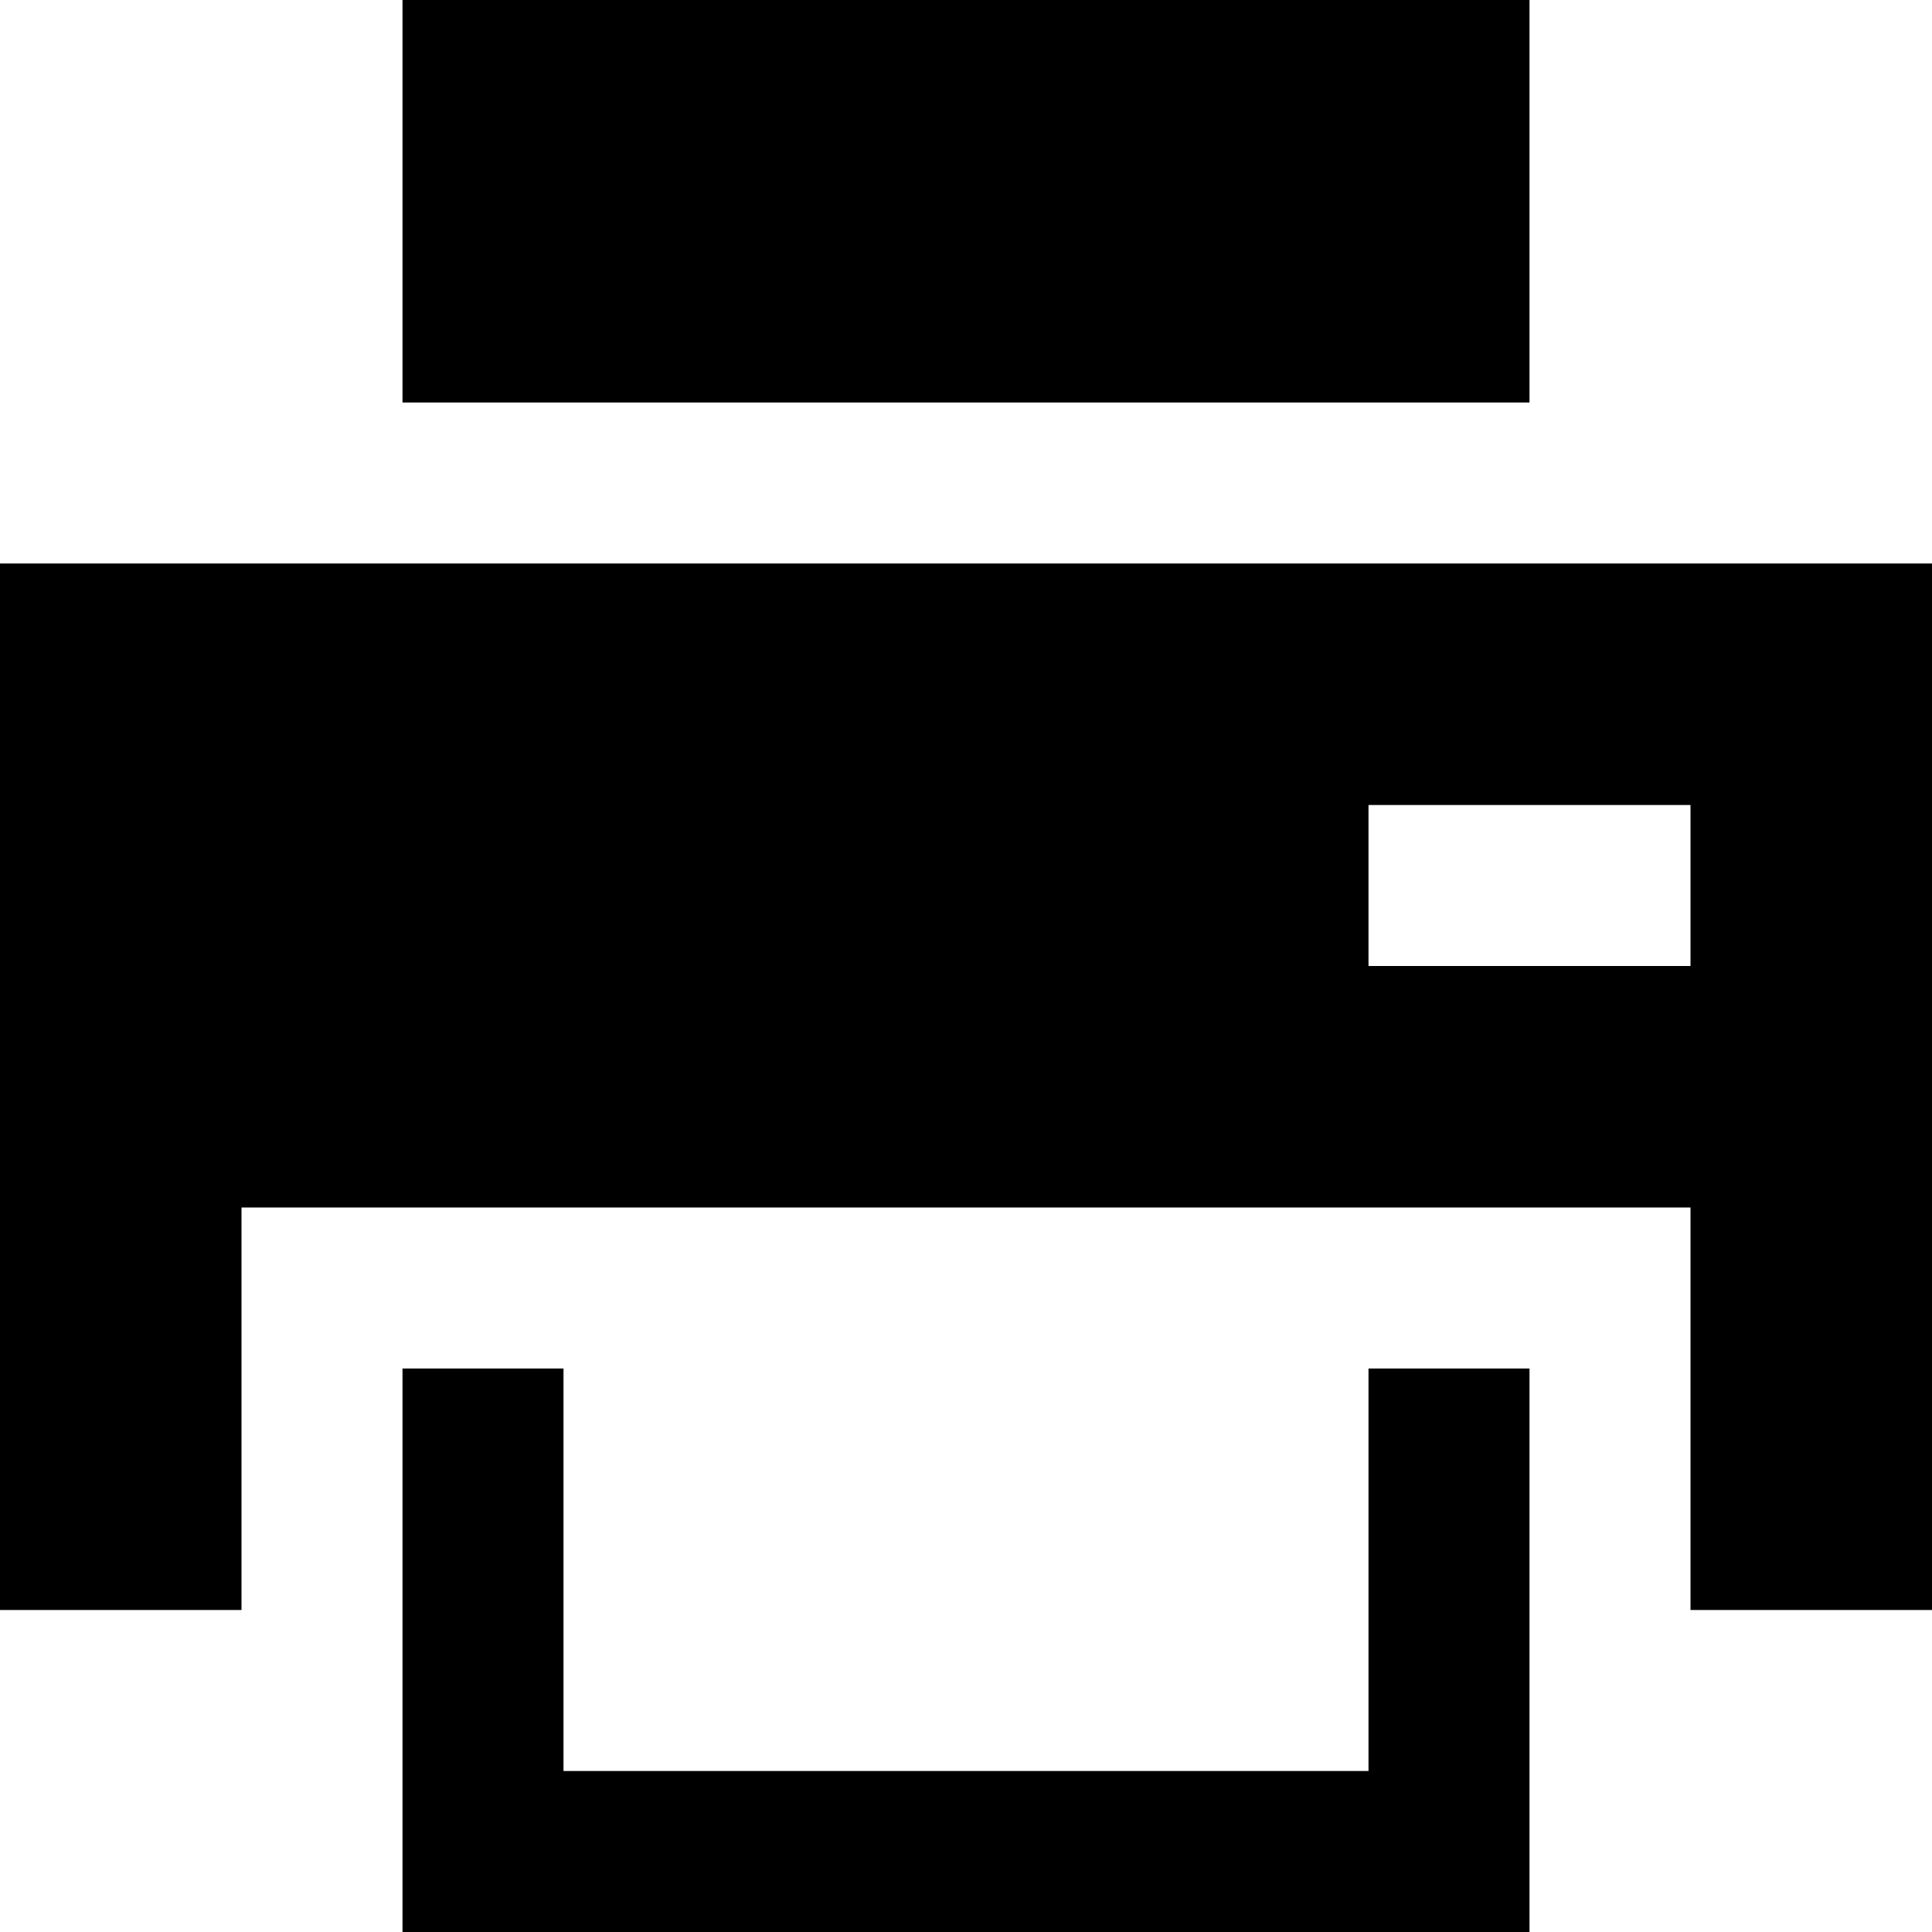
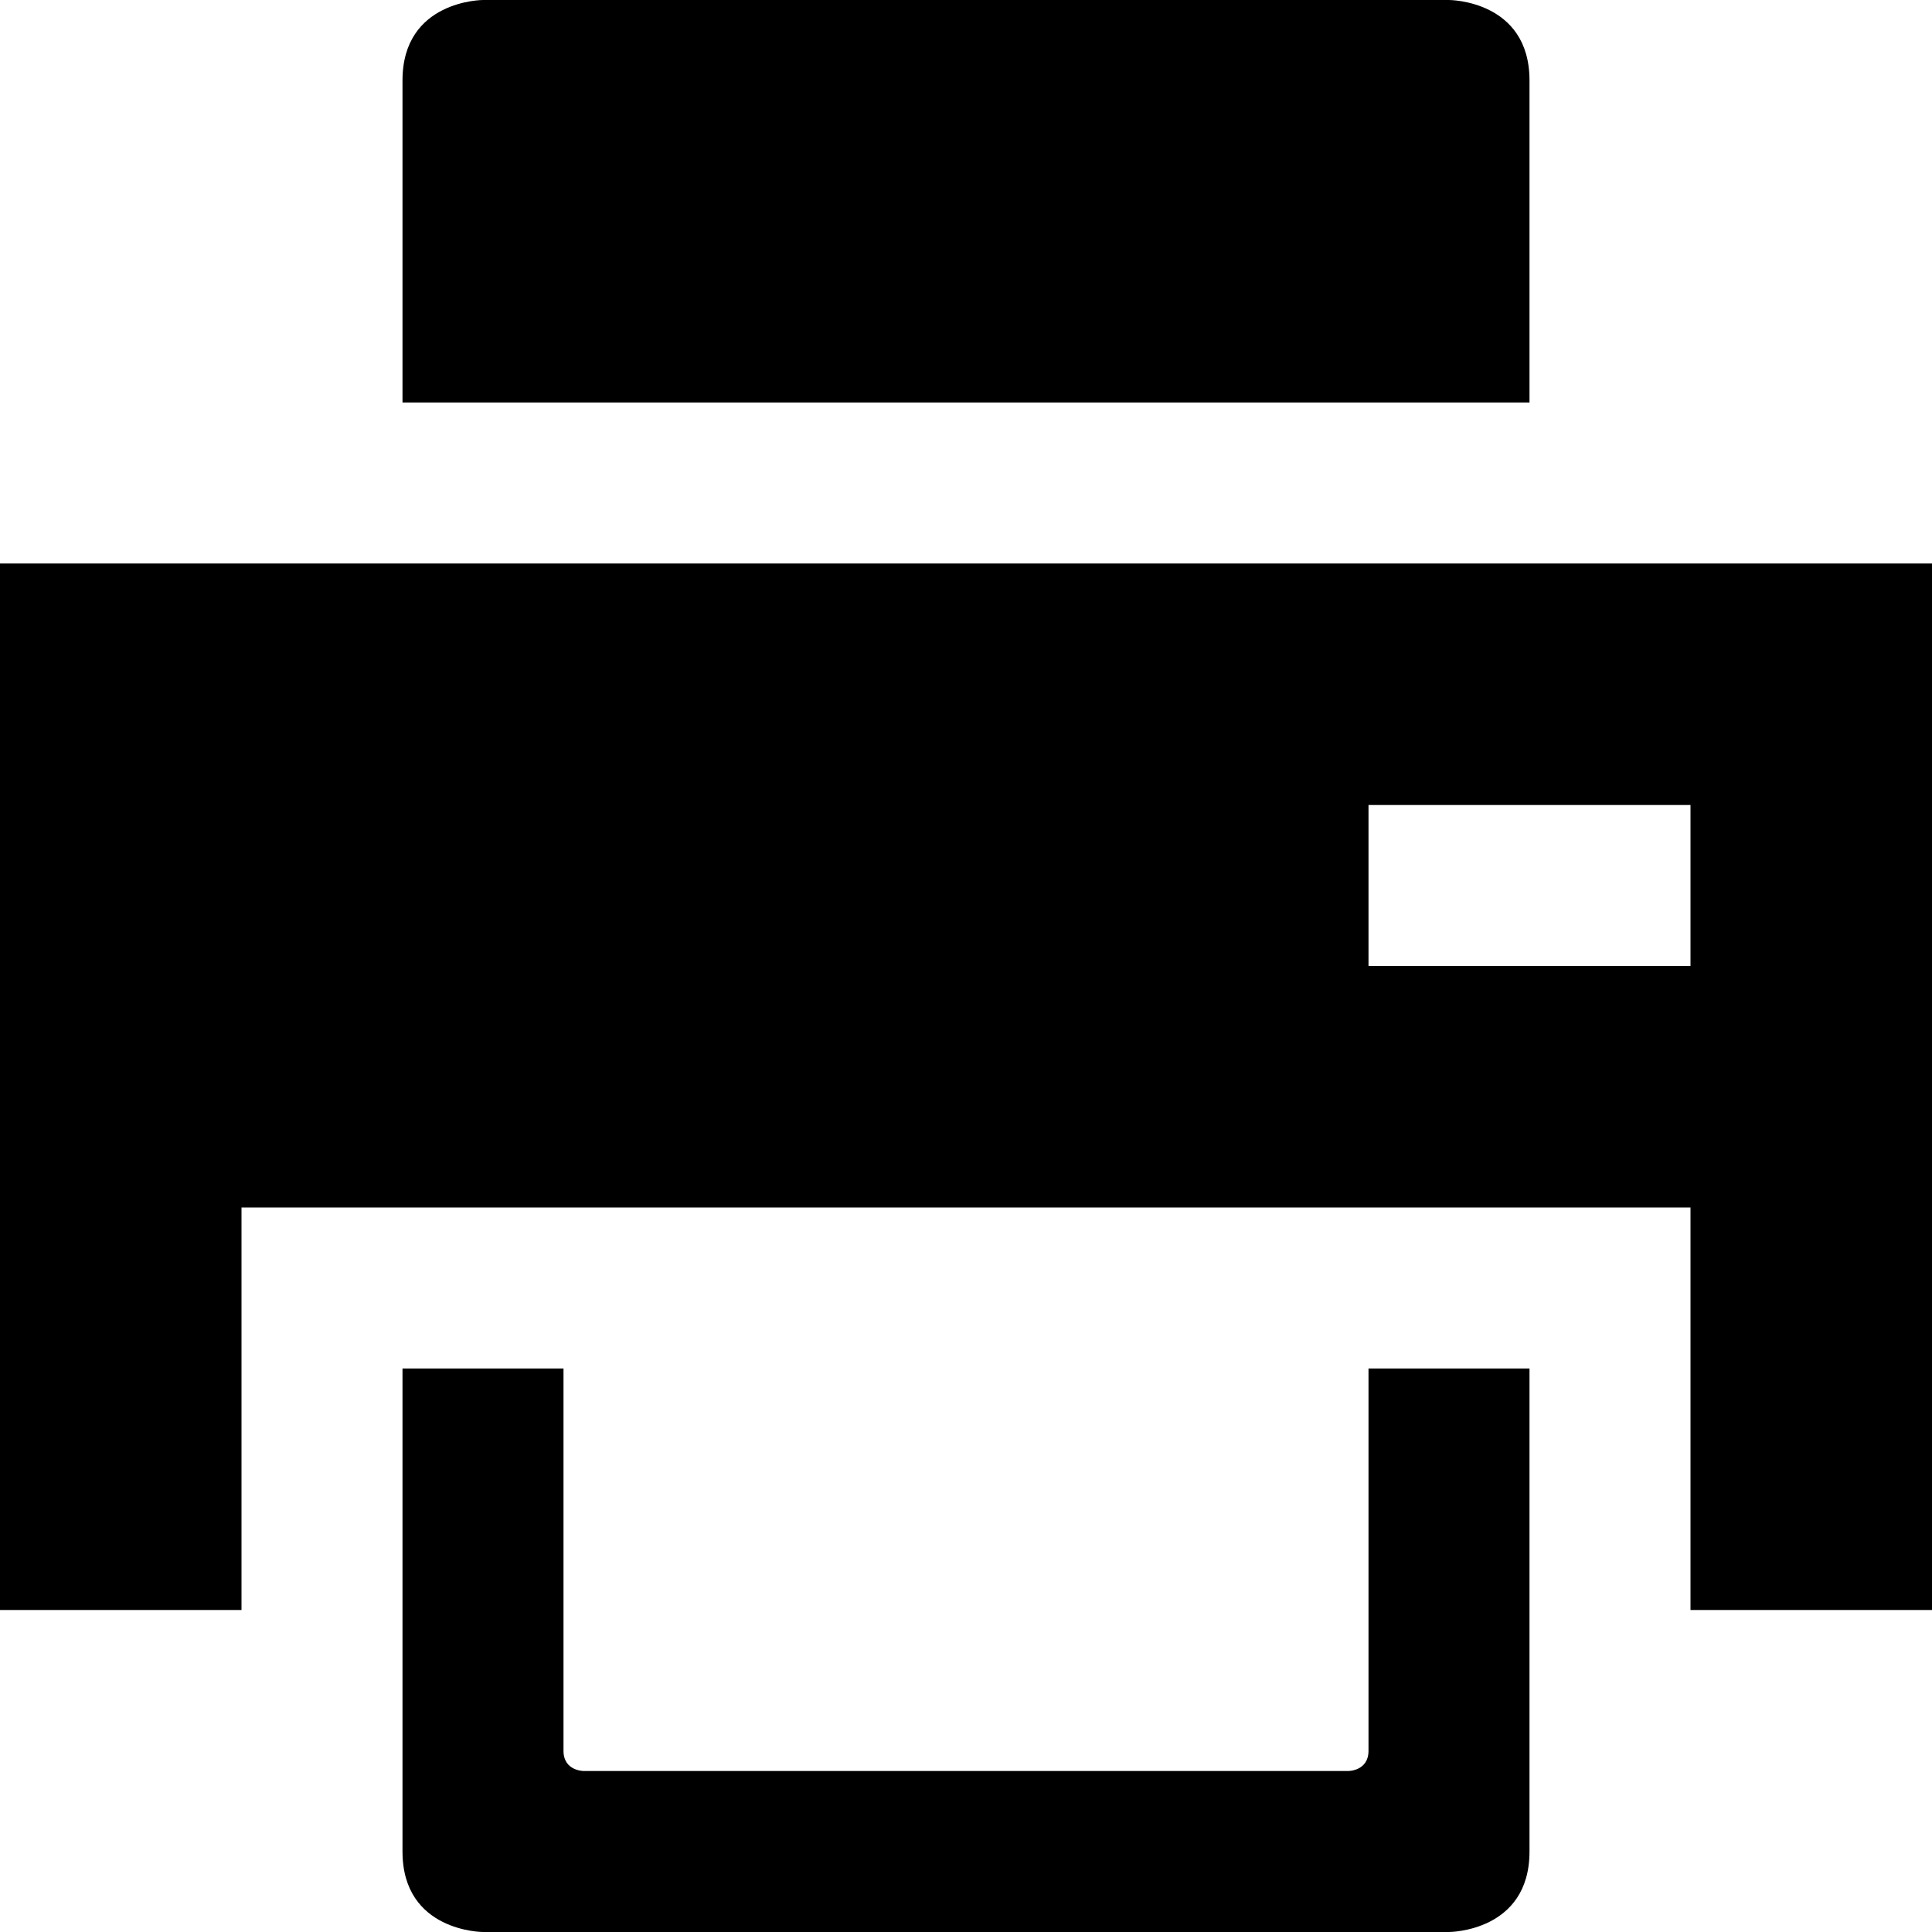
<svg xmlns="http://www.w3.org/2000/svg" version="1.1" id="Layer_1" x="0px" y="0px" width="1152px" height="1152px" viewBox="0 0 1152 1152" enable-background="new 0 0 1152 1152" xml:space="preserve">
-   <rect x="240" width="672" height="240" />
+   <path d="M288,0h576c0,0,48,0,48,48s0,192,0,192H240c0,0,0-144,0-192S288,0,288,0z" />
  <path d="M0,336v624h144V720h864v240h144V336H0z M1008,576H816v-96h192V576z" />
-   <polygon points="816,816 816,1056 336,1056 336,816 240,816 240,1152 912,1152 912,816 " />
+   <path d="M816,816c0,0,0,216,0,228s-12,12-12,12H348c0,0-12,0-12-12s0-228,0-228h-96c0,0,0,240,0,288s48,48,48,48h576c0,0,48,0,48-48  s0-288,0-288H816z" />
</svg>
